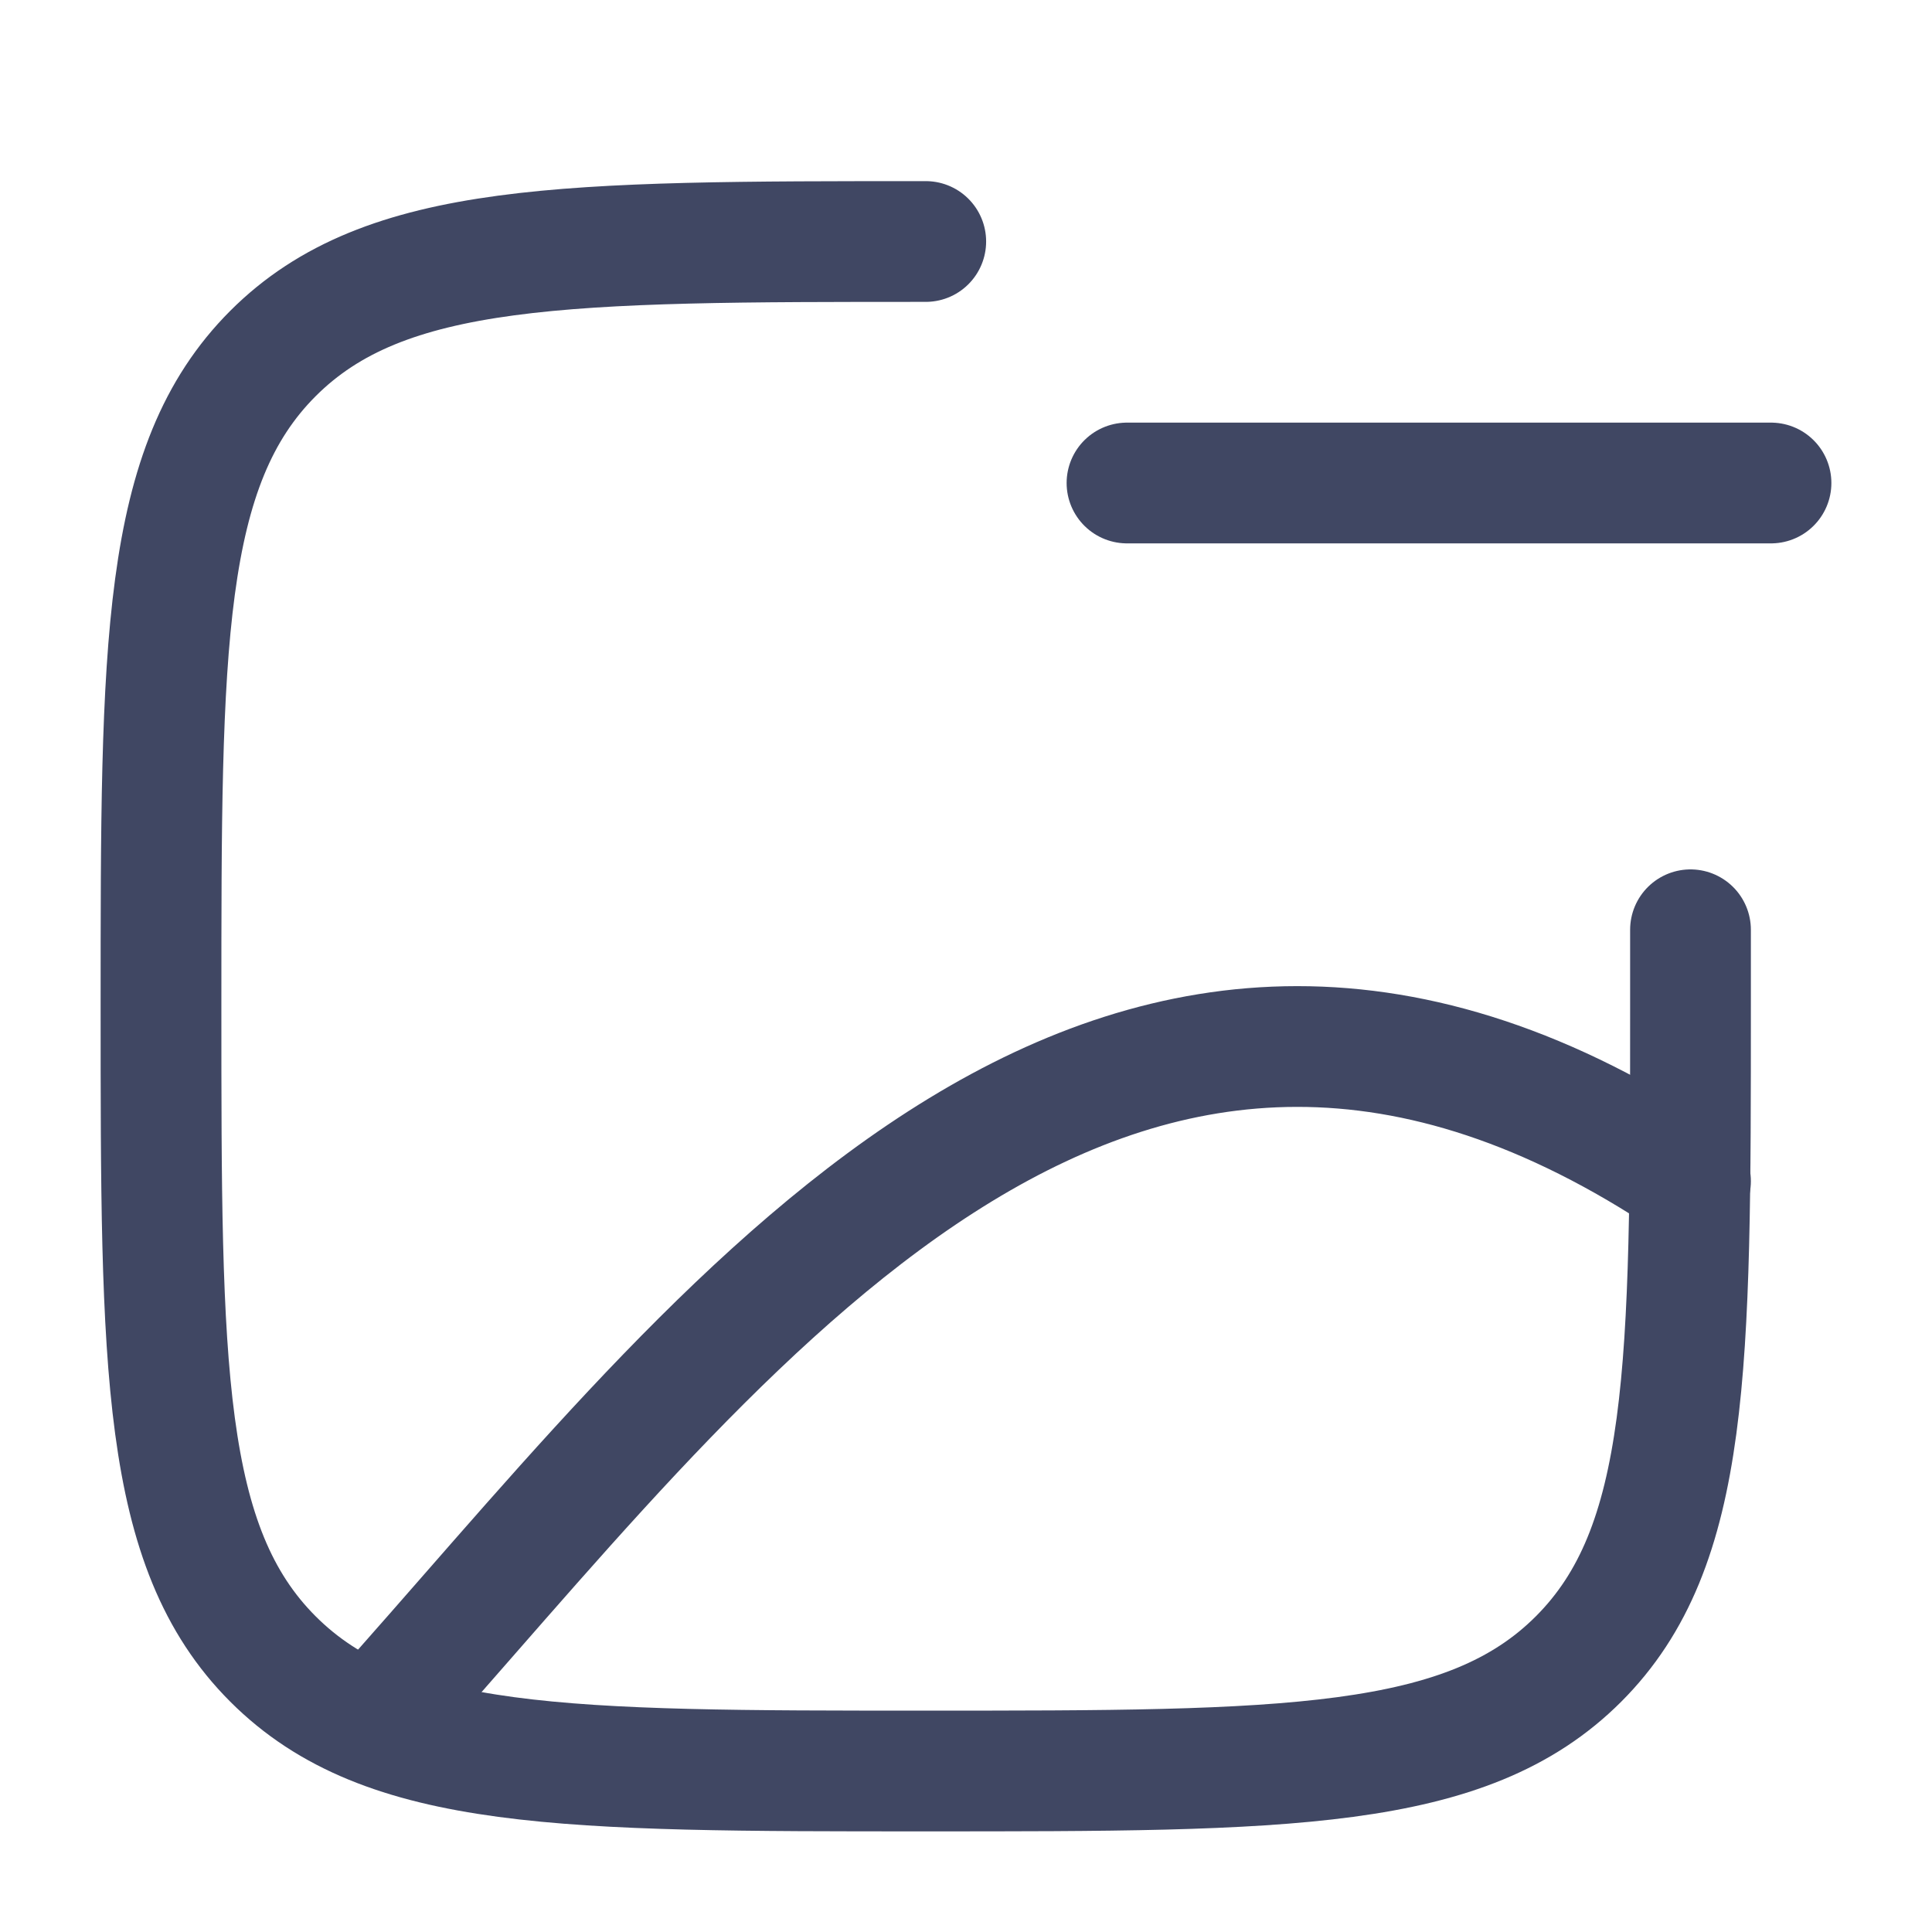
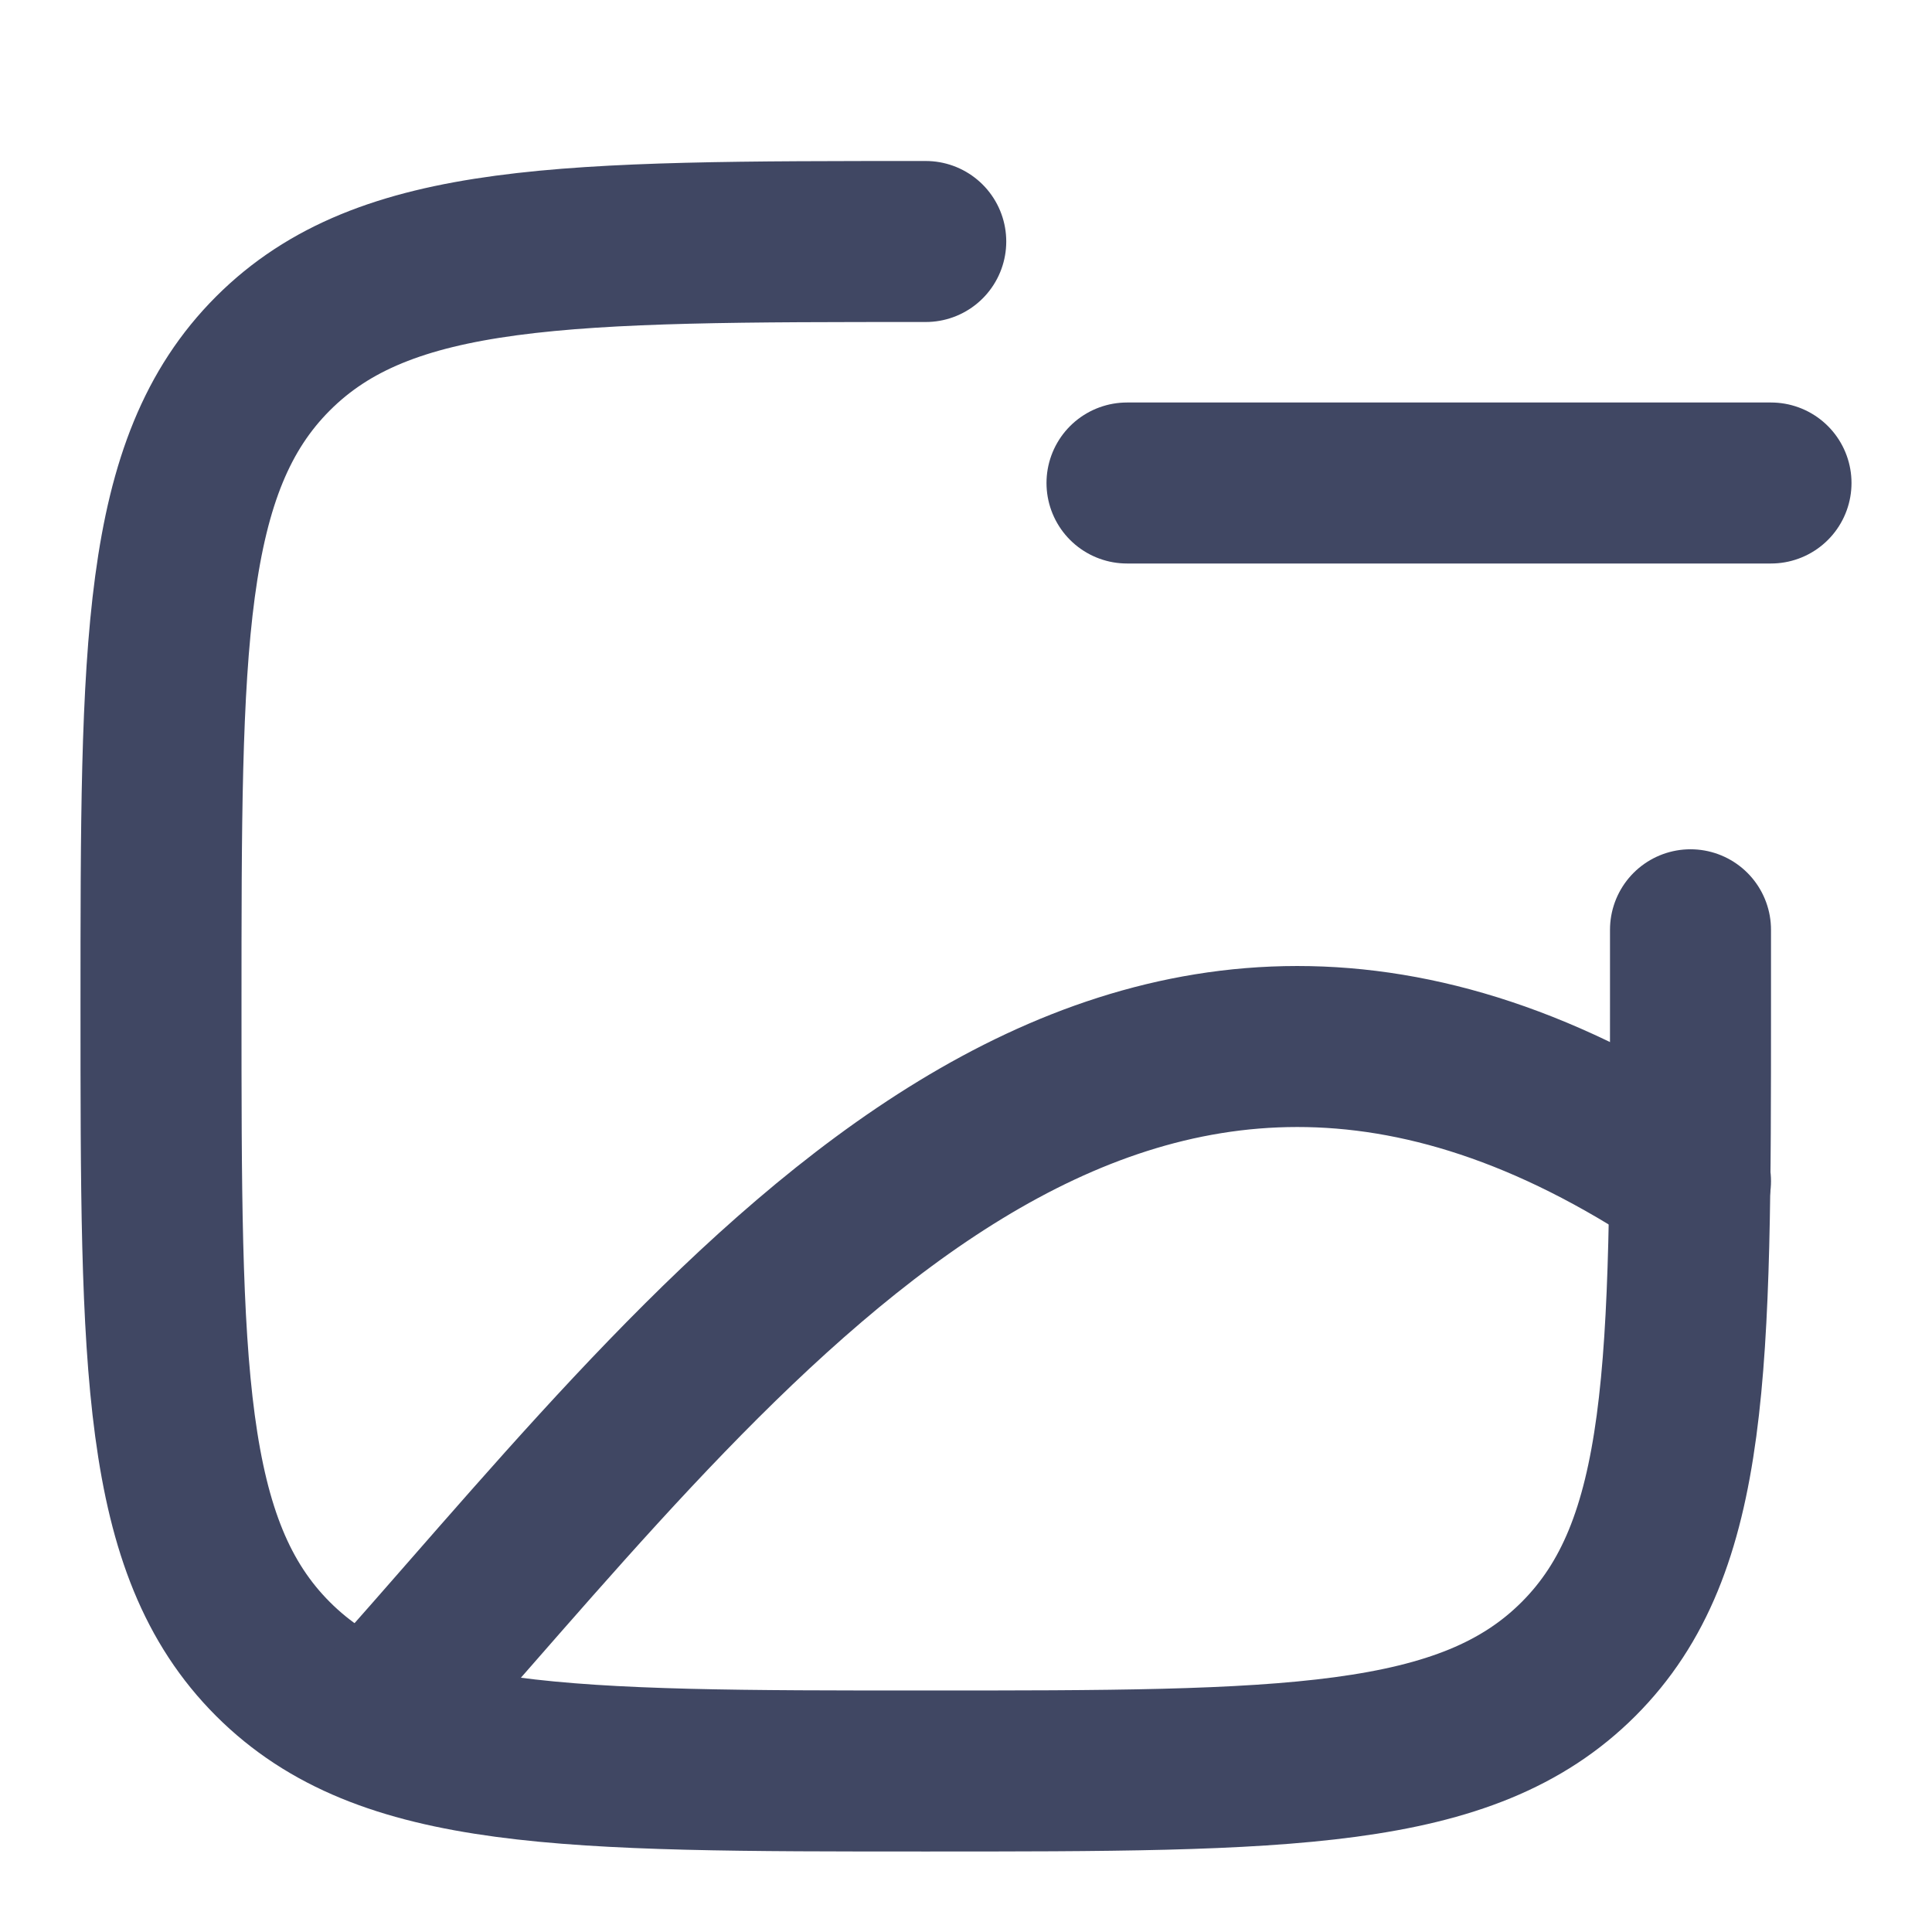
<svg xmlns="http://www.w3.org/2000/svg" width="24" height="24" viewBox="0 0 24 24" fill="none">
-   <path d="M11.5 3C7.022 3 4.782 3 3.391 4.391C2 5.782 2 8.021 2 12.5C2 16.978 2 19.218 3.391 20.609C4.782 22 7.021 22 11.5 22C15.978 22 18.218 22 19.609 20.609C21 19.218 21 16.979 21 12.5V11.55" stroke="#404763" stroke-width="1.5" stroke-linecap="round" stroke-linejoin="round" />
-   <path d="M5 21C9.21 16.249 13.941 9.948 21 14.673M22 6H14" stroke="#404763" stroke-width="1.5" stroke-linecap="round" stroke-linejoin="round" />
+   <path d="M11.5 3C7.022 3 4.782 3 3.391 4.391C2 5.782 2 8.021 2 12.5C2 16.978 2 19.218 3.391 20.609C4.782 22 7.021 22 11.5 22C15.978 22 18.218 22 19.609 20.609C21 19.218 21 16.979 21 12.5V11.55" stroke="#404763" stroke-width="2" stroke-linecap="round" stroke-linejoin="round" />
+   <path d="M5 21C9.21 16.249 13.941 9.948 21 14.673M22 6H14" stroke="#404763" stroke-width="2" stroke-linecap="round" stroke-linejoin="round" />
</svg>
